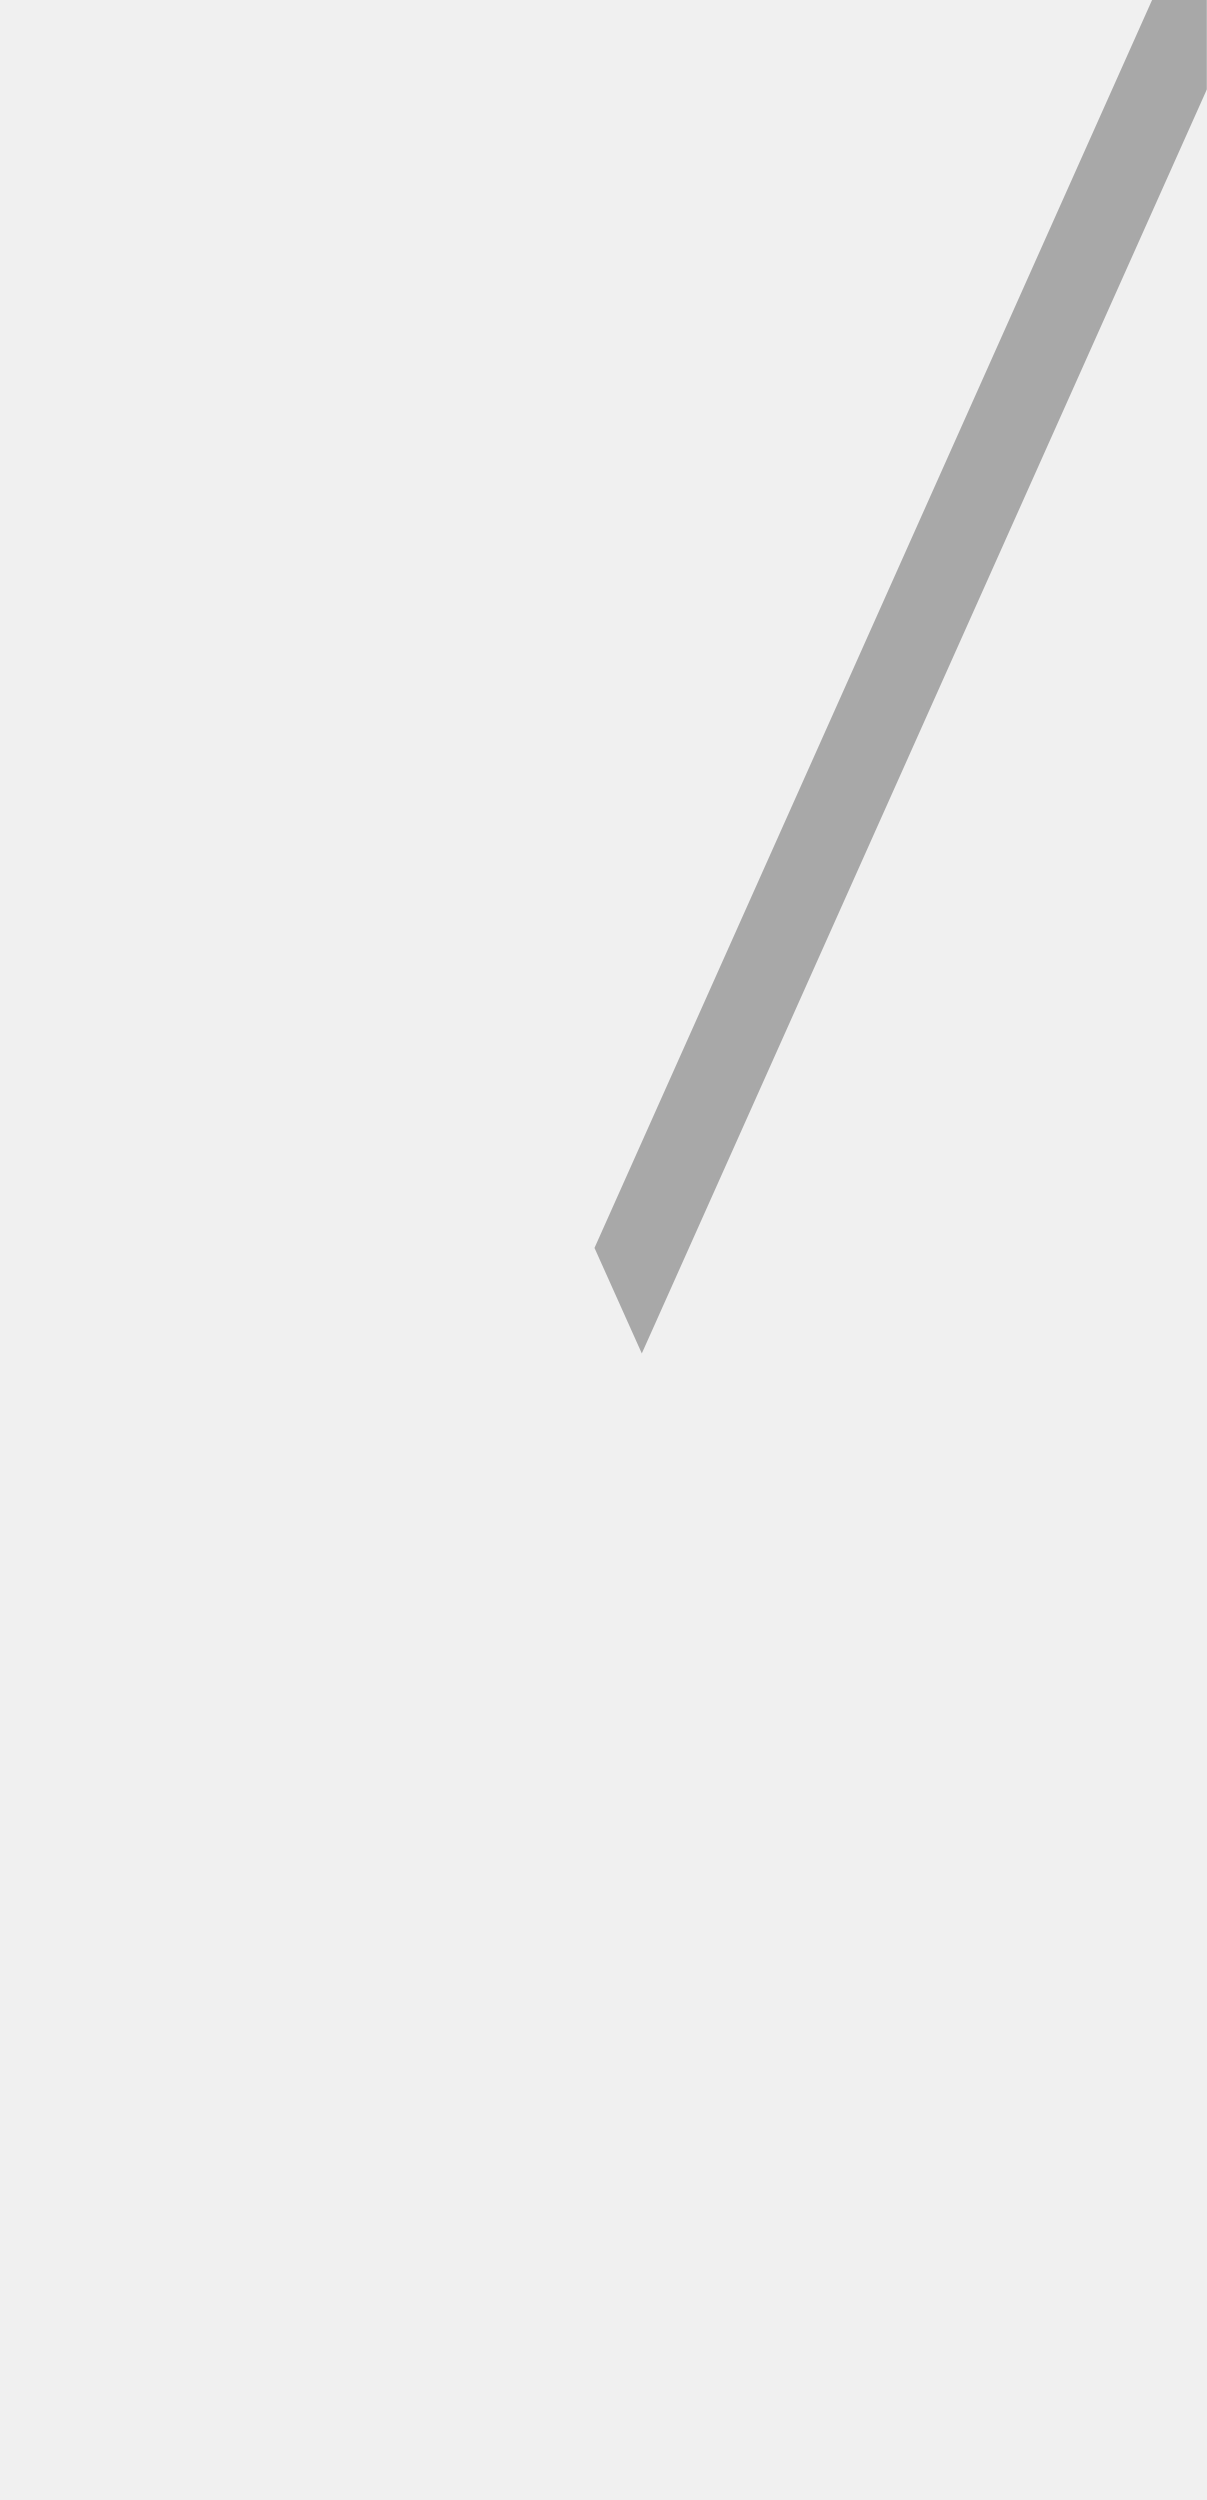
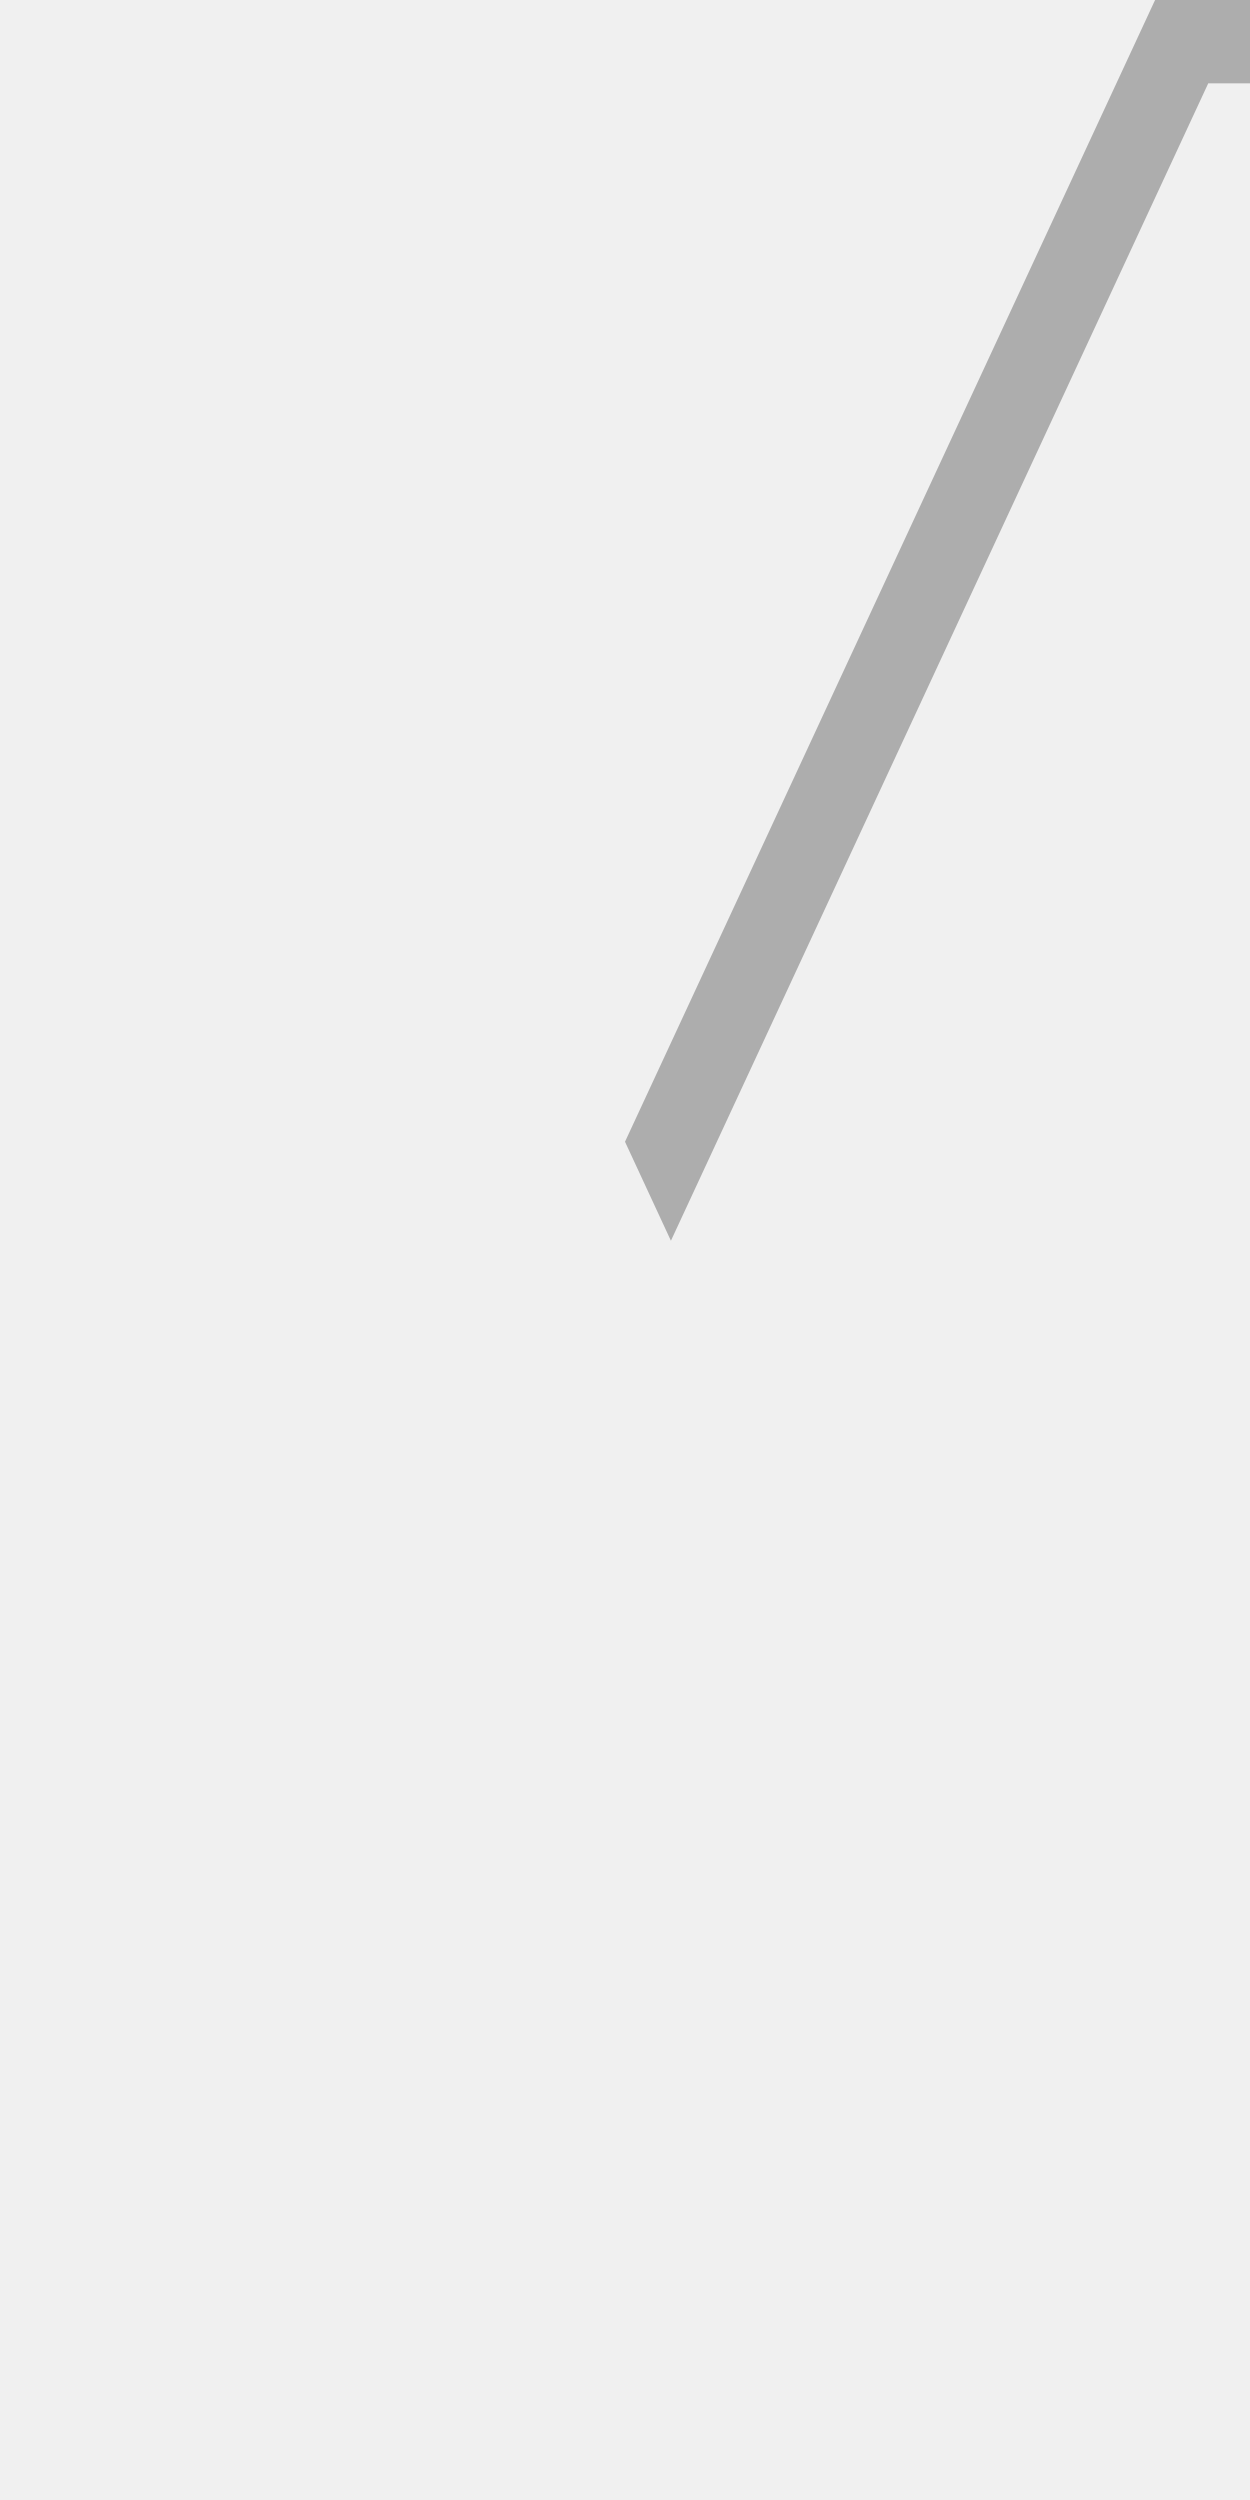
- <svg xmlns="http://www.w3.org/2000/svg" width="14" height="29" viewBox="0 0 14 29" fill="none">
-   <mask id="mask0_566_105" style="mask-type:alpha" maskUnits="userSpaceOnUse" x="0" y="0" width="14" height="29">
-     <path d="M14 0H0V29H14V0Z" fill="white" />
+ <svg xmlns="http://www.w3.org/2000/svg" width="15" height="30" viewBox="0 0 15 30" fill="none">
+   <mask id="mask0_577_85" style="mask-type:alpha" maskUnits="userSpaceOnUse" x="0" y="0" width="15" height="30">
+     <path d="M0 0H15V30H0V0Z" fill="white" />
  </mask>
-   <g mask="url(#mask0_566_105)">
-     <path d="M13.364 0H14V1.036L7.445 15.7L6.896 14.476L13.364 0Z" fill="black" fill-opacity="0.3" />
+   <g mask="url(#mask0_577_85)">
+     <path d="M8.051 14.889L14.499 1H15V0H13.861L7.5 13.701L8.051 14.889Z" fill="black" fill-opacity="0.28" />
  </g>
</svg>
